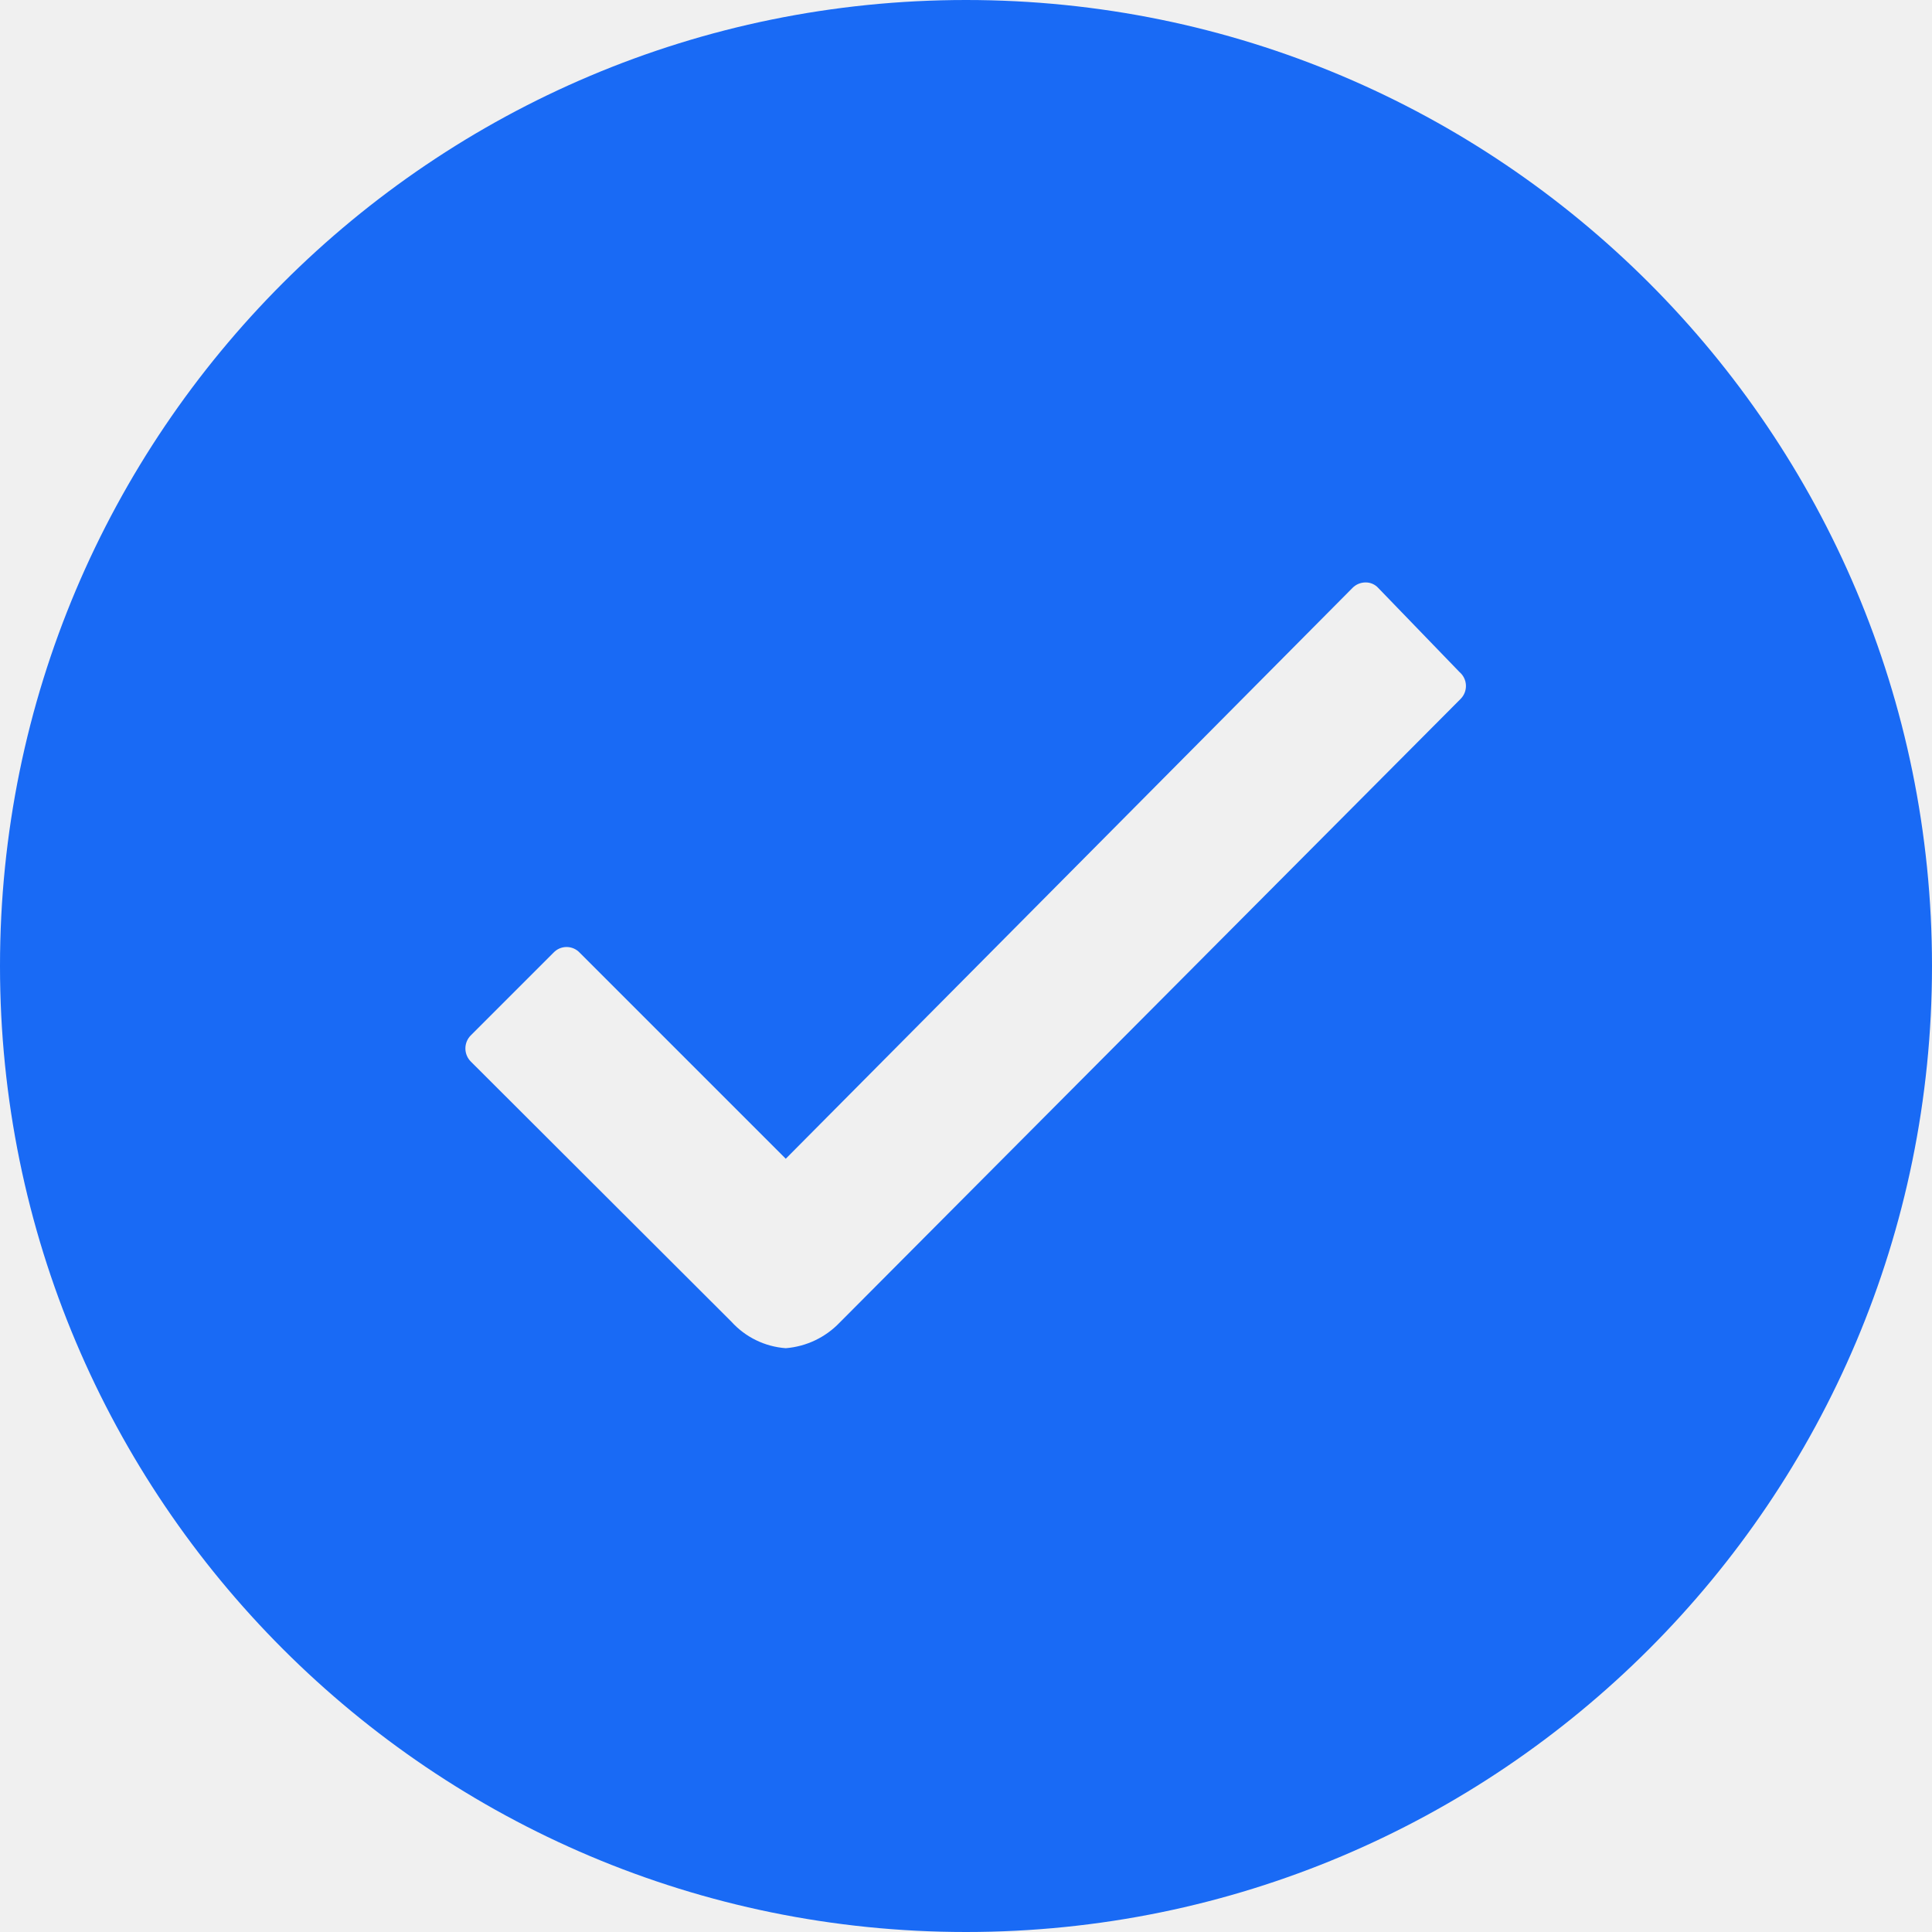
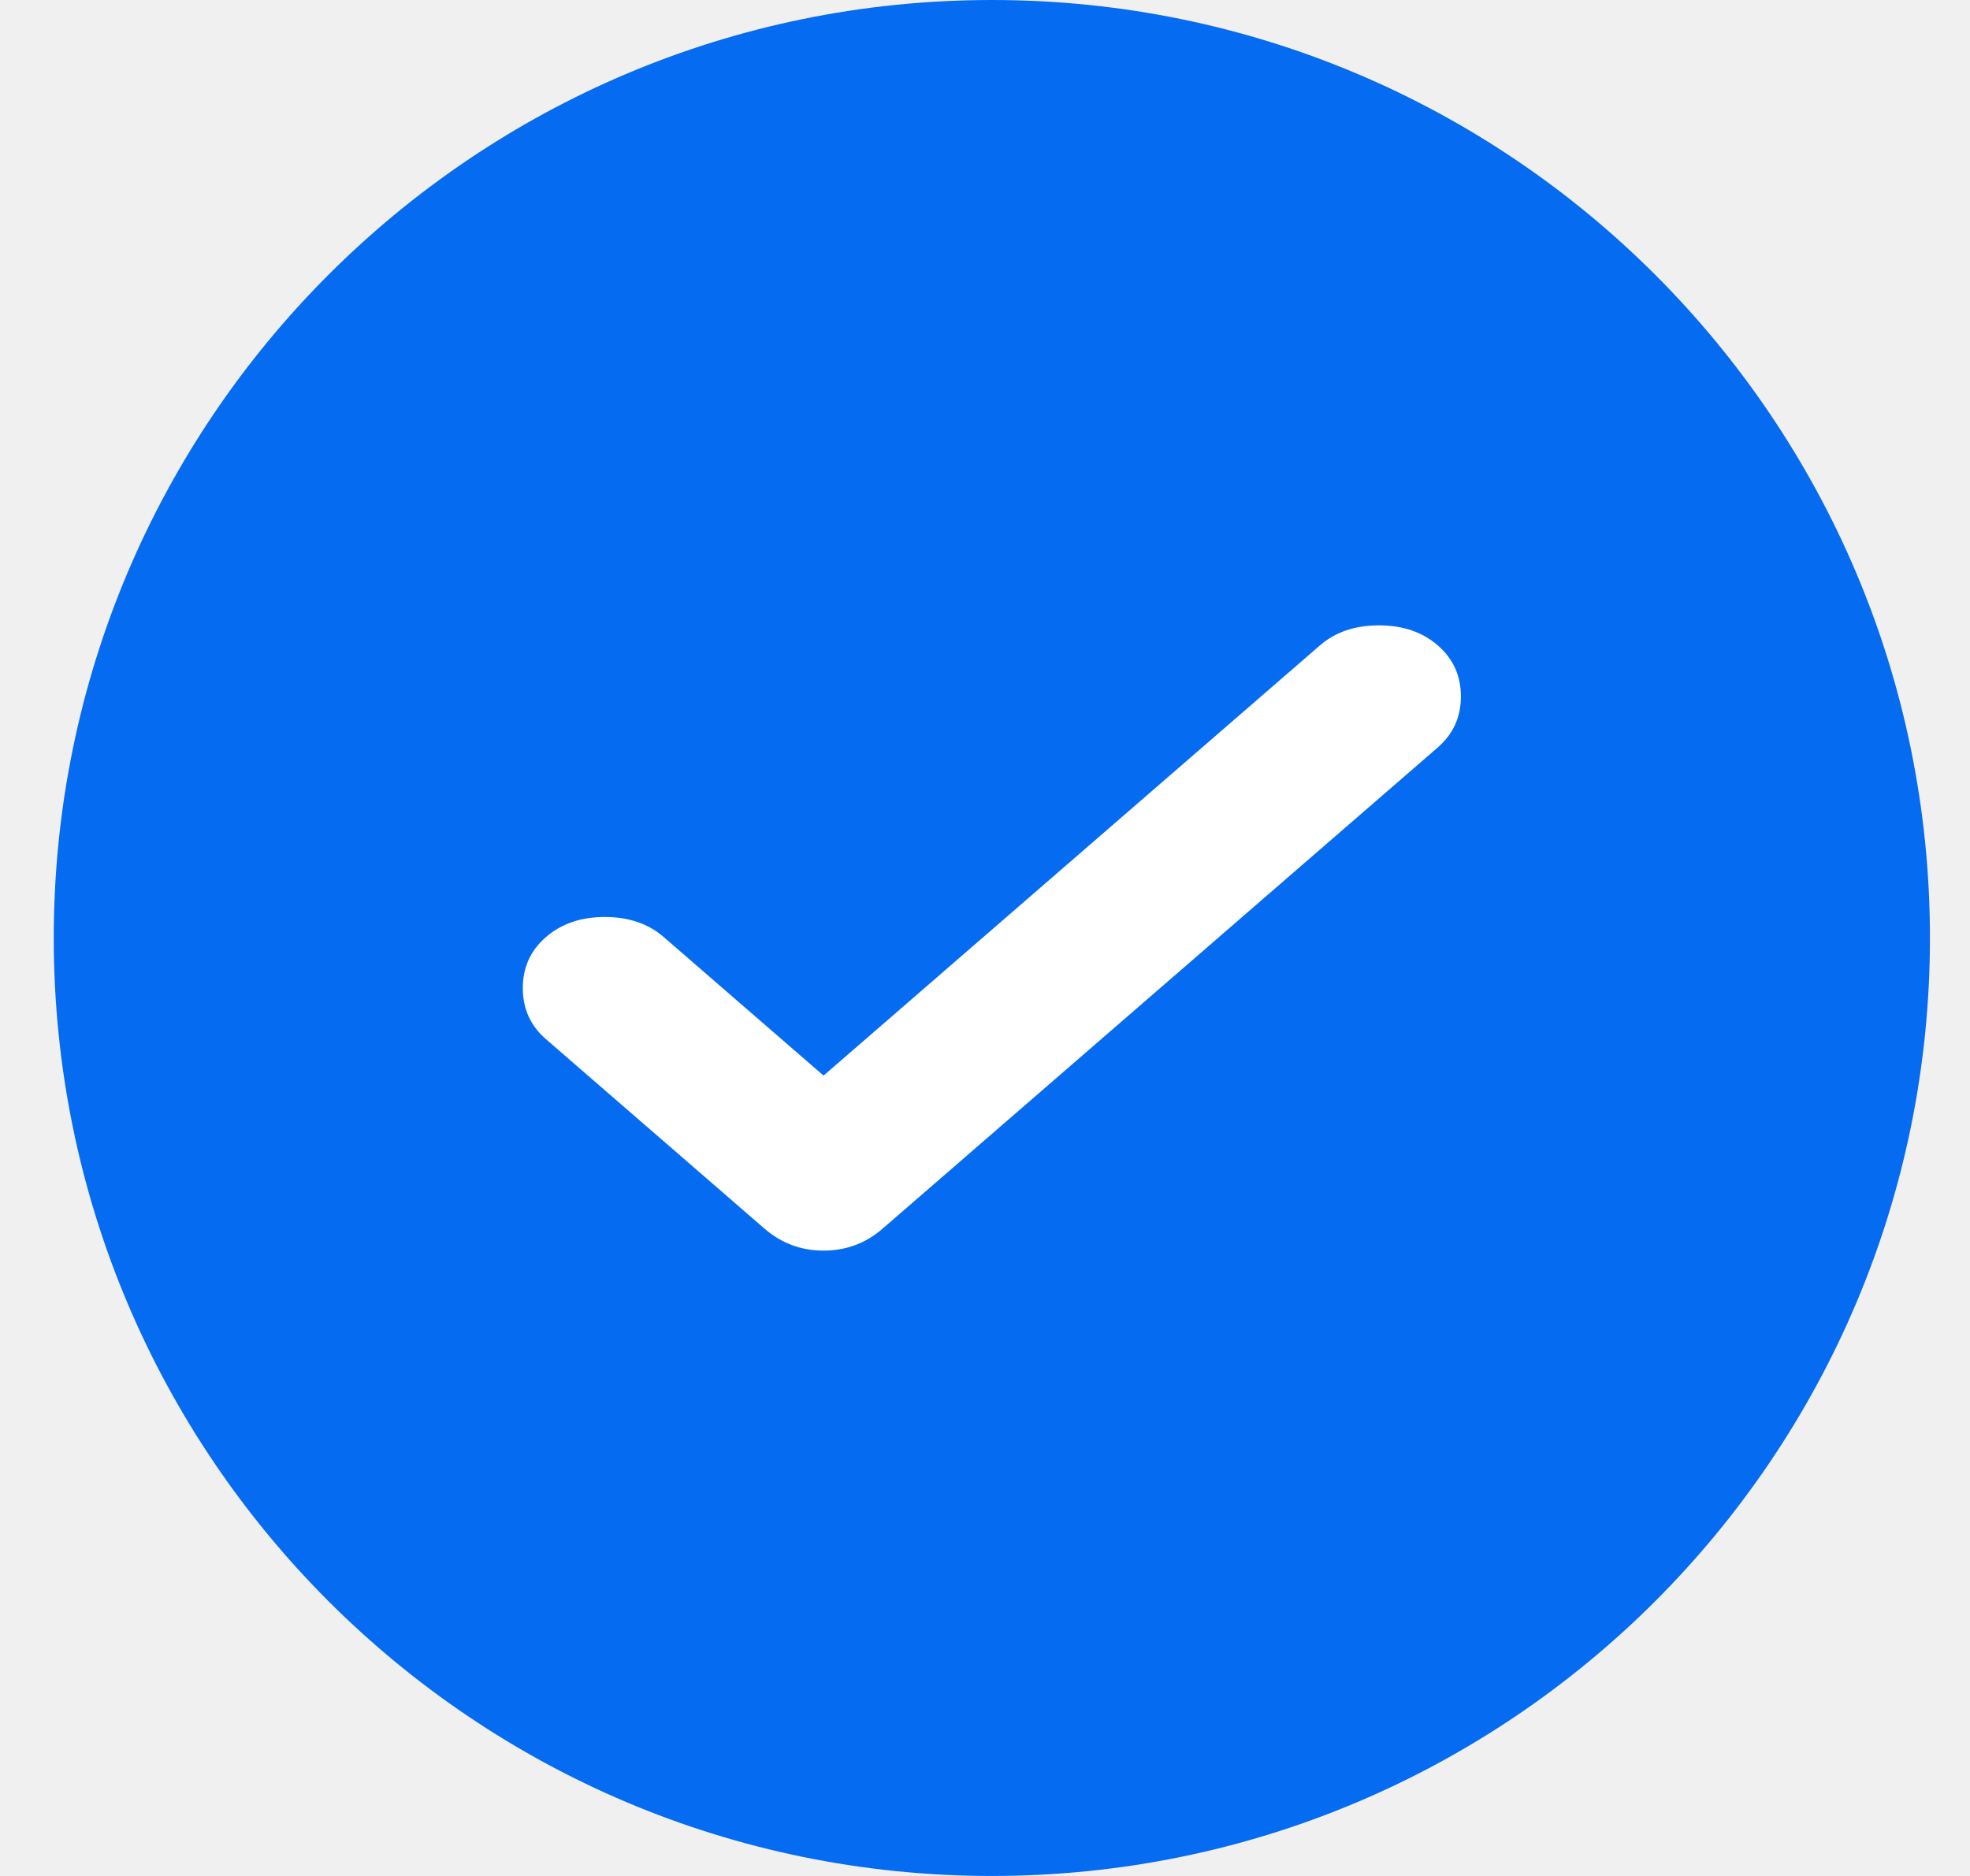
- <svg xmlns="http://www.w3.org/2000/svg" width="17" height="17" viewBox="0 0 17 17">
-   <path id="btn_check_a" d="M11.875,3.375a8.5,8.5,0,1,0,8.5,8.5A8.5,8.5,0,0,0,11.875,3.375Zm4.352,6.15-5.464,5.488h0a.738.738,0,0,1-.474.225.715.715,0,0,1-.478-.233L7.519,12.717a.163.163,0,0,1,0-.233l.727-.727a.158.158,0,0,1,.229,0l1.814,1.814,4.986-5.022a.161.161,0,0,1,.114-.049h0a.148.148,0,0,1,.114.049l.715.74A.161.161,0,0,1,16.227,9.525Z" transform="translate(-3.375 -3.375)" fill="#196af5" />
+ <svg xmlns="http://www.w3.org/2000/svg" width="21" height="20" viewBox="0 0 21 20" fill="none">
+   <rect x="0.573" width="20" height="20" rx="10" fill="#056BF1" />
+   <path d="M8.779 11.467L14.071 6.88C14.235 6.738 14.444 6.667 14.699 6.667C14.953 6.667 15.162 6.738 15.326 6.88C15.491 7.023 15.573 7.204 15.573 7.425C15.573 7.645 15.491 7.826 15.326 7.969L9.407 13.1C9.228 13.255 9.018 13.333 8.779 13.333C8.54 13.333 8.331 13.255 8.151 13.1L5.82 11.079C5.655 10.936 5.573 10.755 5.573 10.534C5.573 10.314 5.655 10.133 5.82 9.99C5.984 9.848 6.193 9.776 6.447 9.776C6.702 9.776 6.911 9.848 7.075 9.99L8.779 11.467Z" fill="white" />
</svg>
